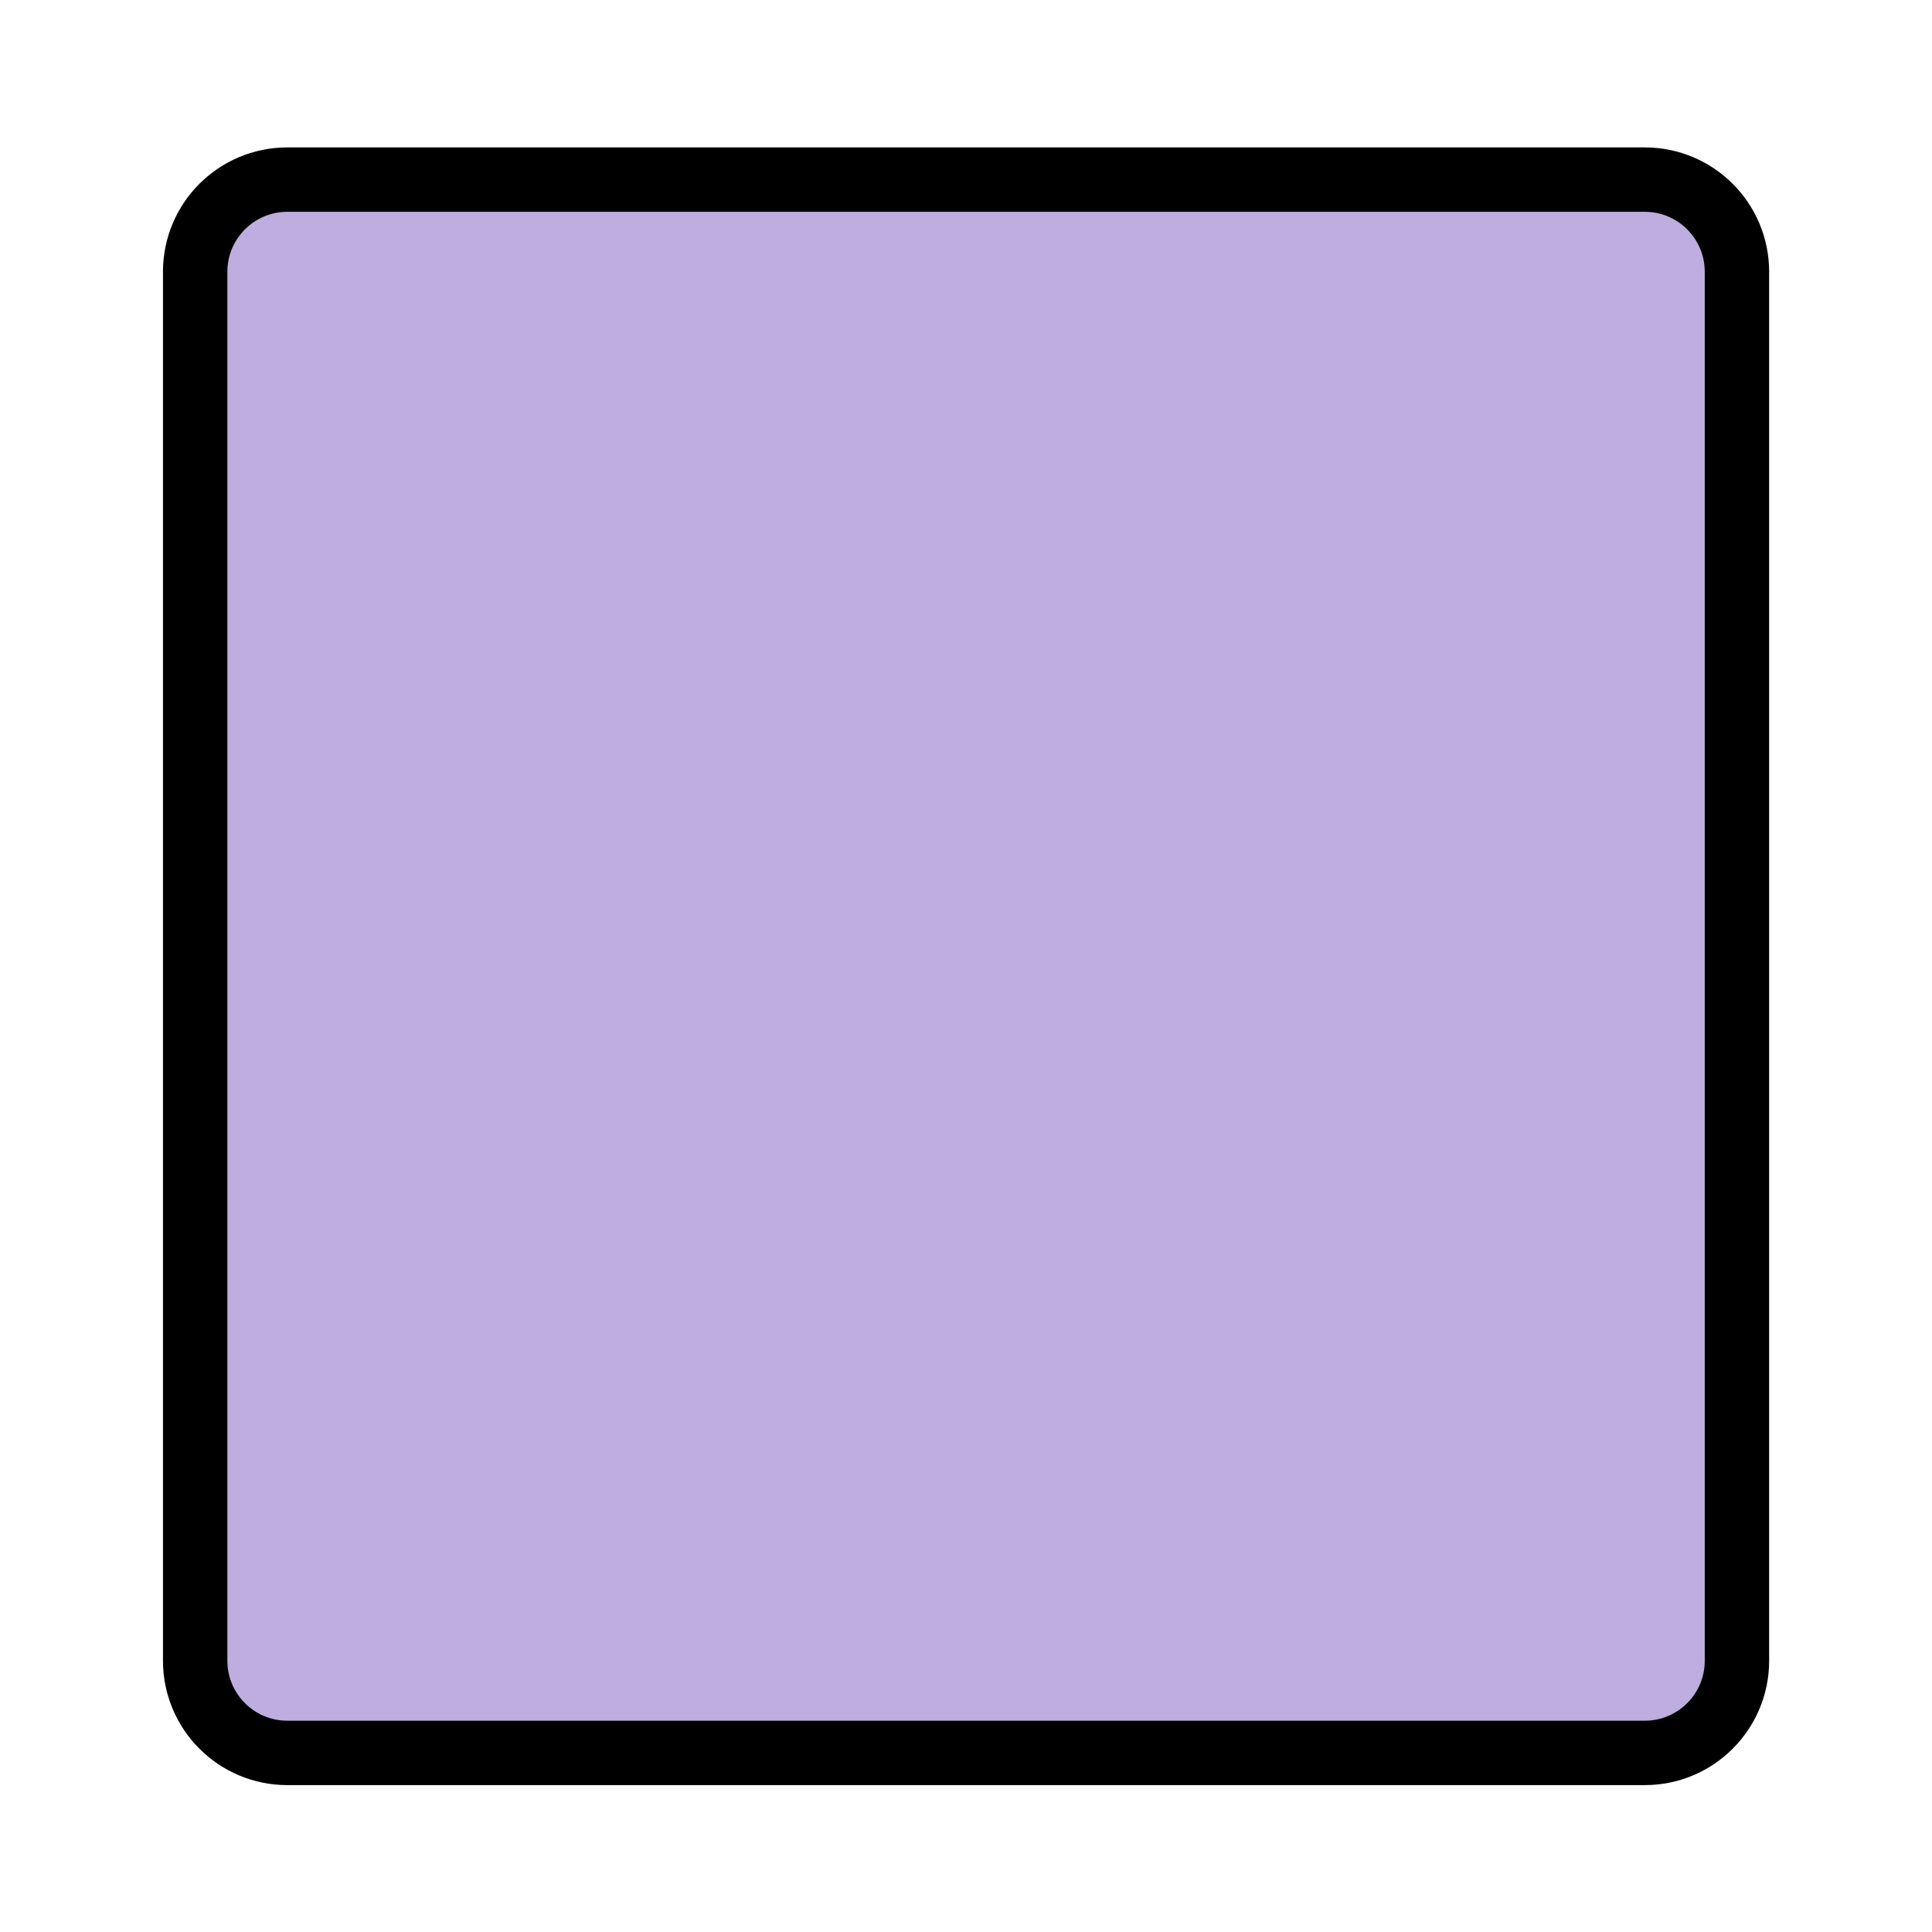
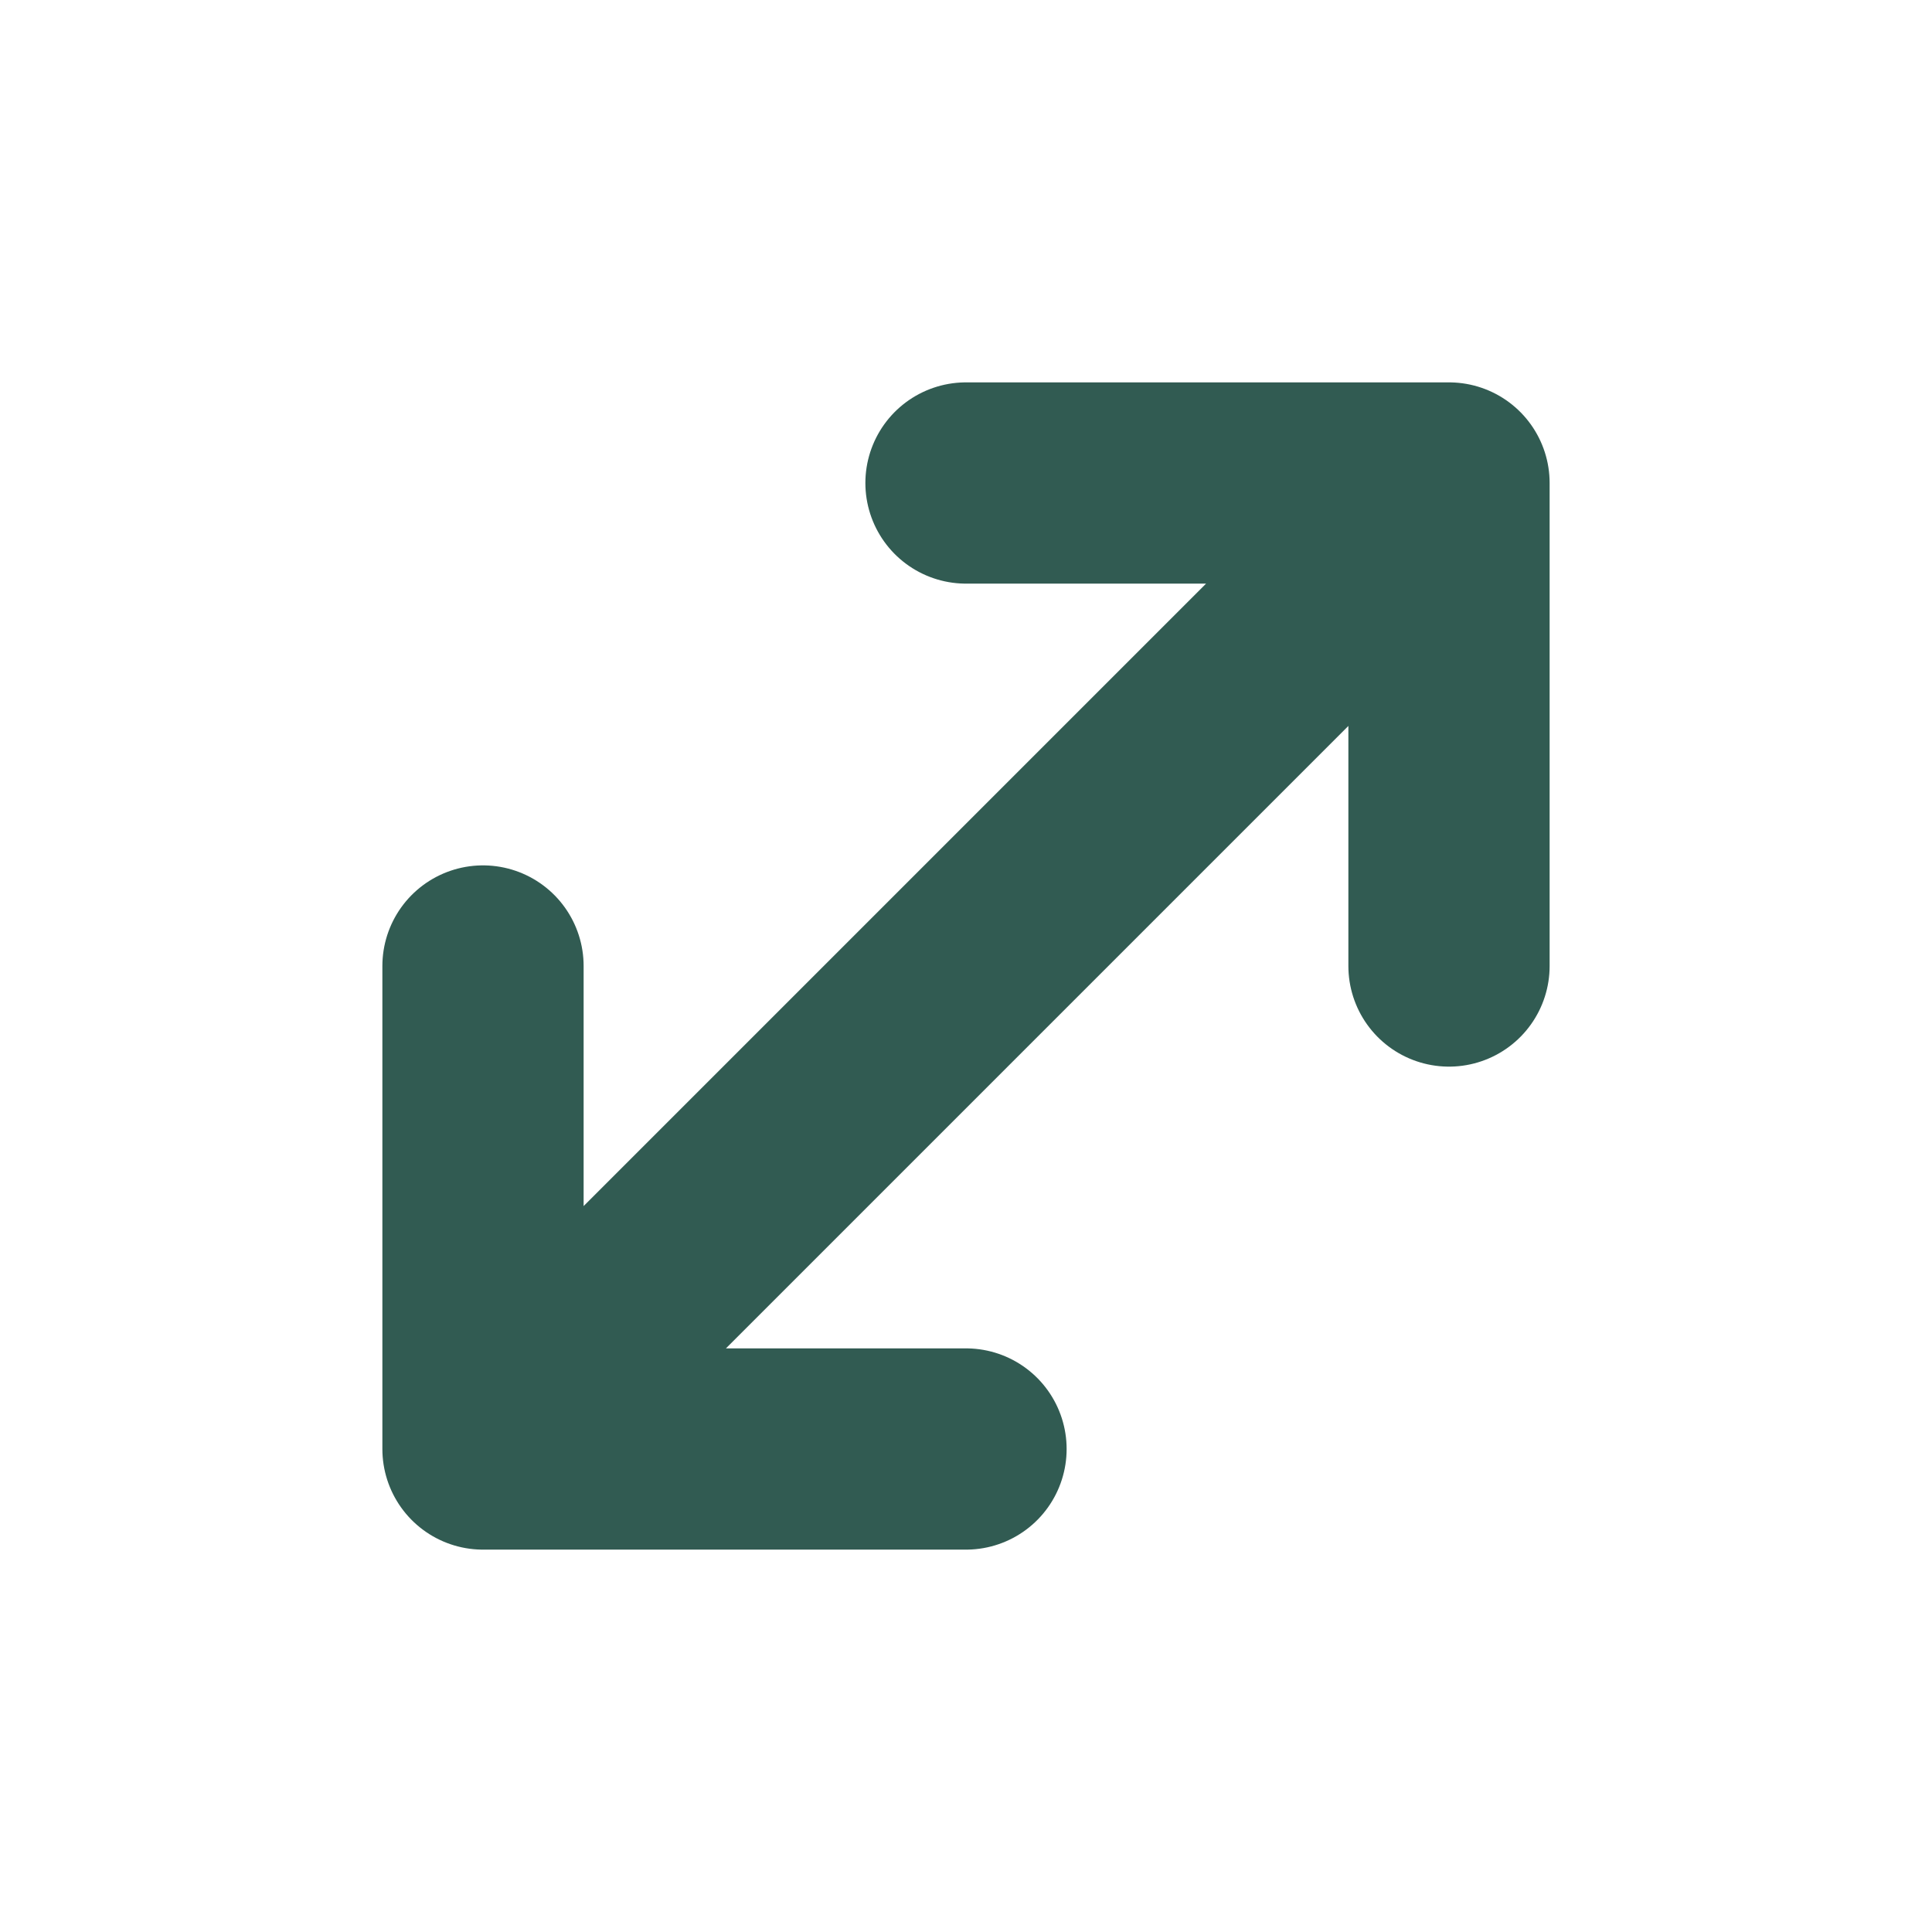
- <svg xmlns="http://www.w3.org/2000/svg" role="img" version="1.1" viewBox="0 0 24 24" id="root">
-   <g id="handle" transform="matrix(2.3668 2.3668 -2.3668 2.3668 13.98 -131.11)" fill="#ff002d">
-     <g transform="translate(-.5821 .16648)" fill="#f00">
-       <rect transform="rotate(-45)" x="-2.923" y="40.131" width="5.722" height="5.839" ry=".342" fill="#bdaddf" fill-opacity=".991" stroke="#000" stroke-linejoin="round" stroke-width=".239" />
-     </g>
-   </g>
+ <svg xmlns="http://www.w3.org/2000/svg" viewBox="0 0 24 24" fill="none" stroke="#315b52" stroke-width="2.5" stroke-linecap="round" stroke-linejoin="round">
+   <path d="m6 18 12-12m-6 0h6v6M6 12v6h6" />
</svg>
